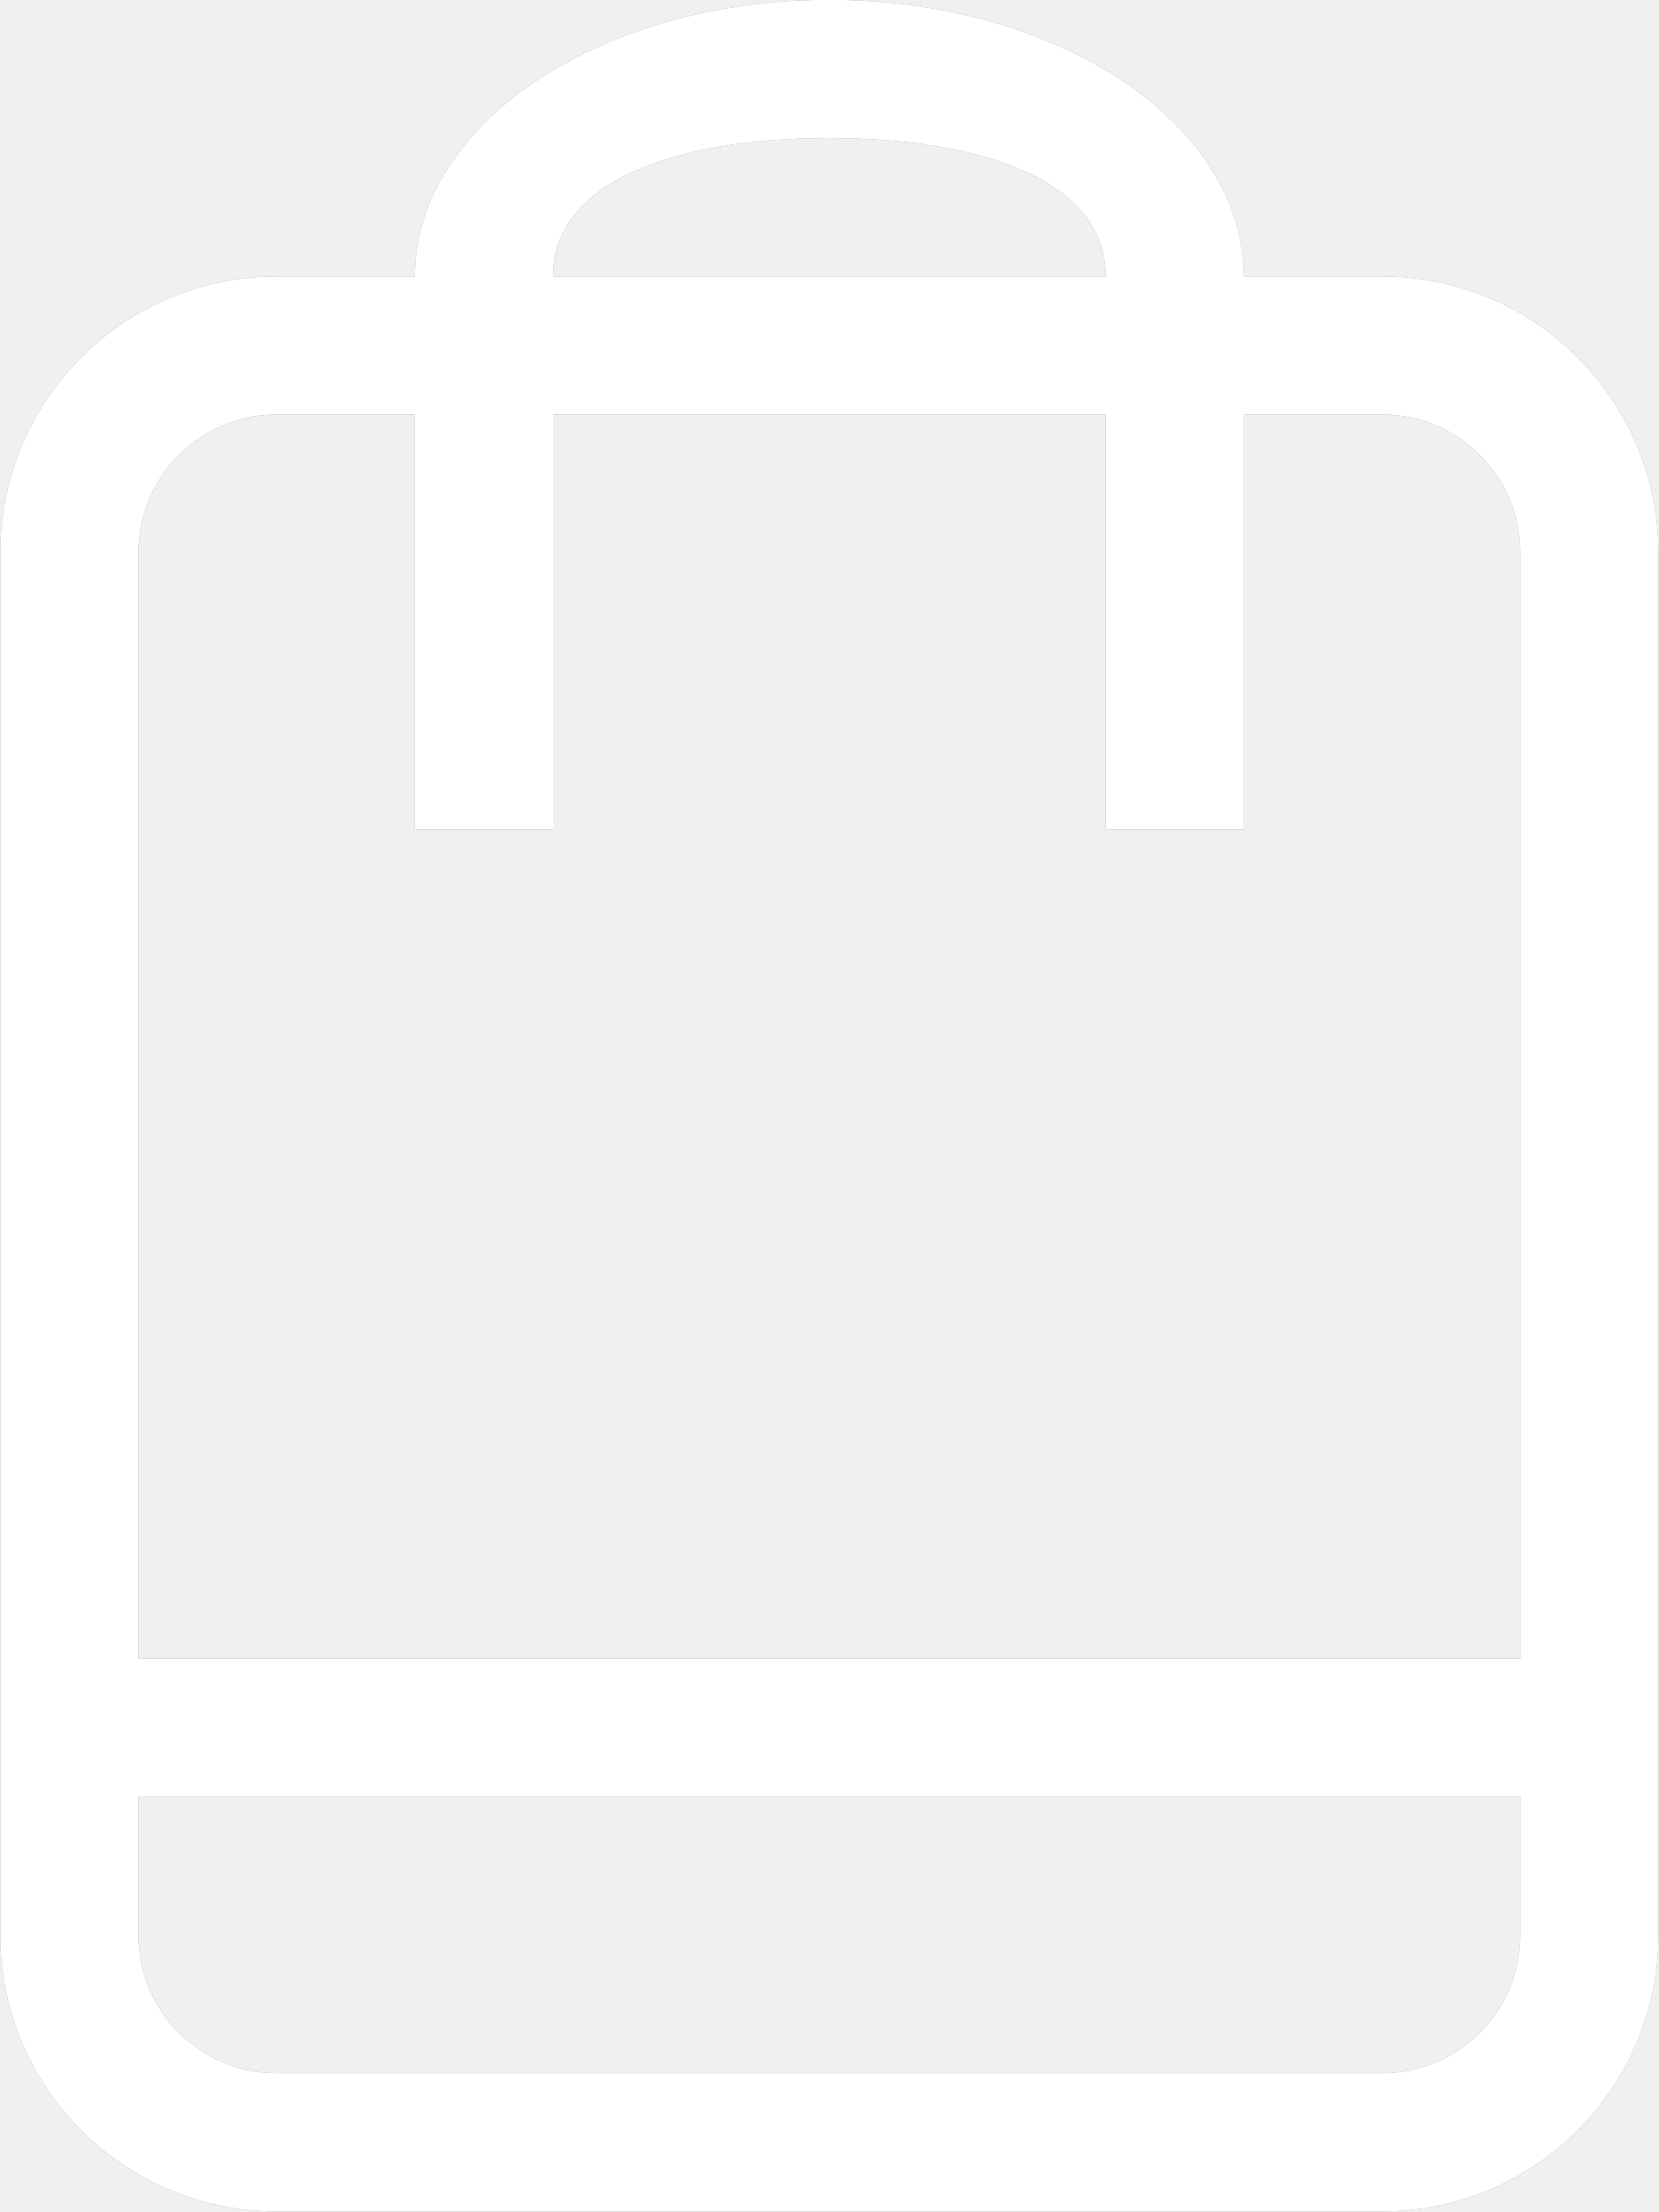
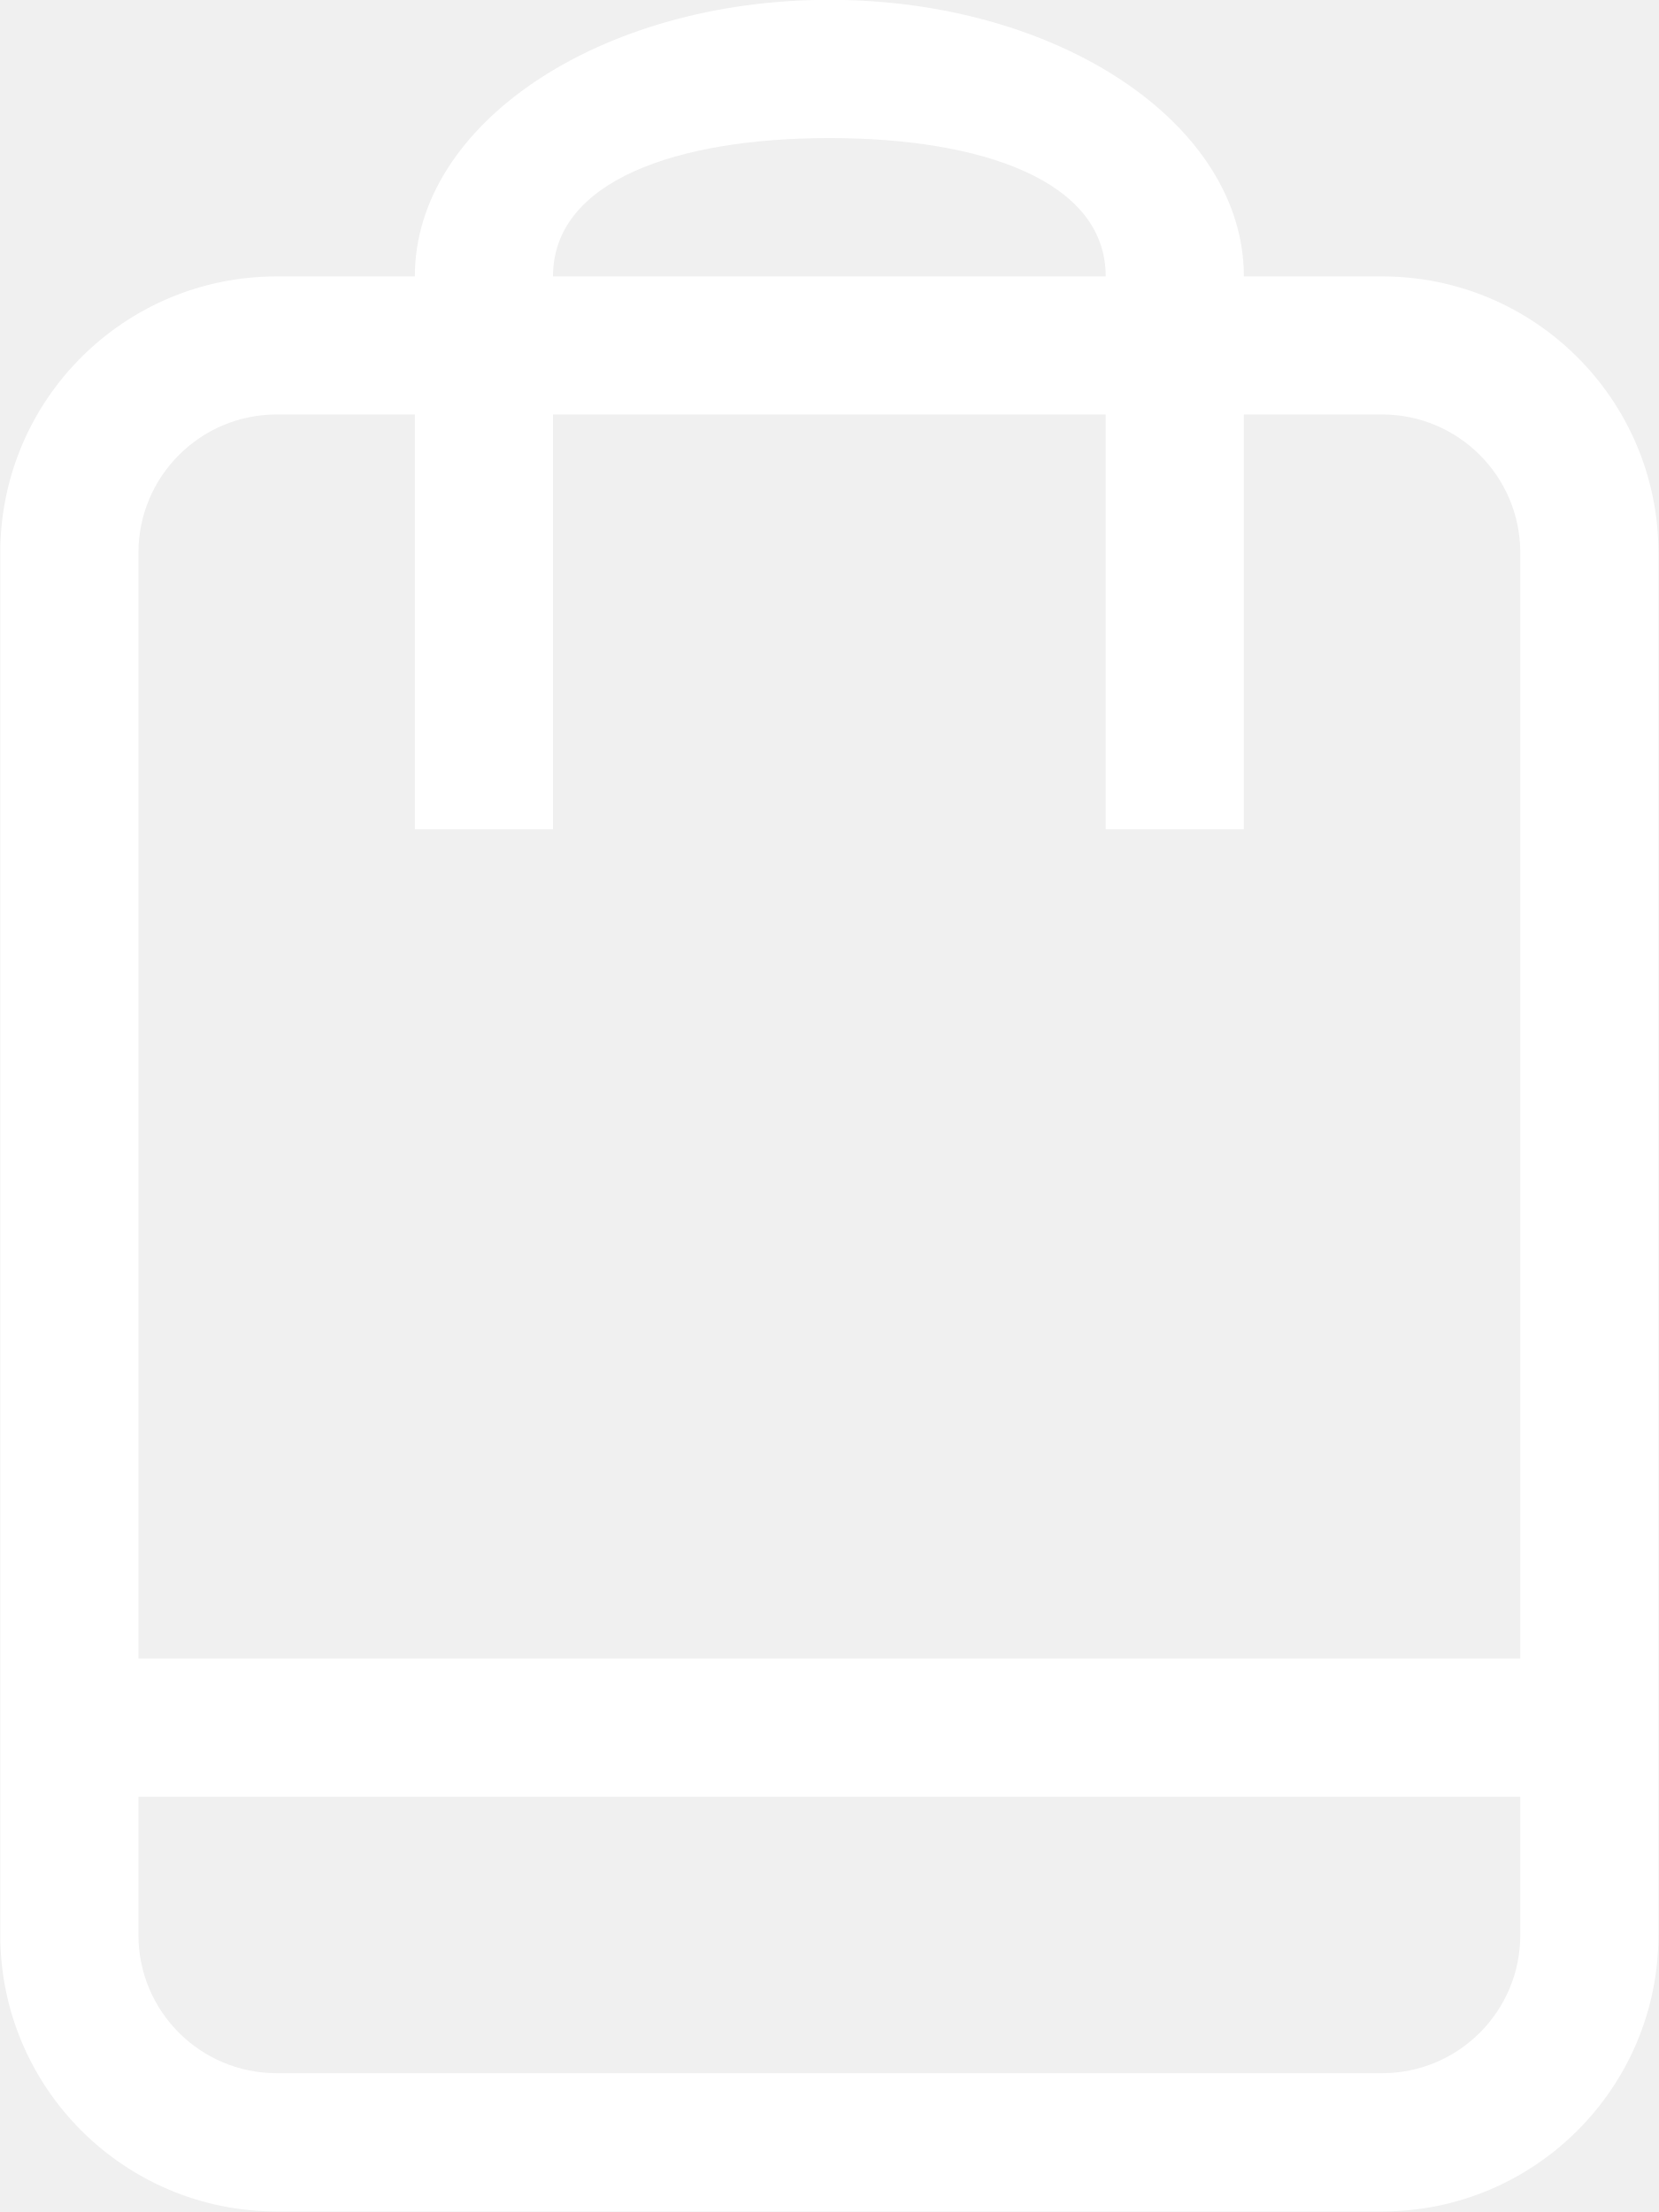
- <svg xmlns="http://www.w3.org/2000/svg" width="18px" height="24px">
-   <defs>
-     <filter id="Filter_0">
-       <feFlood flood-color="rgb(255, 255, 255)" flood-opacity="1" result="floodOut" />
-       <feComposite operator="atop" in="floodOut" in2="SourceGraphic" result="compOut" />
-       <feBlend mode="normal" in="compOut" in2="SourceGraphic" />
-     </filter>
-   </defs>
-   <g filter="url(#Filter_0)">
-     <path fill-rule="evenodd" fill="rgb(0, 0, 0)" d="M14.995,2.999 L13.496,2.999 C13.496,1.342 11.483,-0.002 8.999,-0.002 C6.514,-0.002 4.501,1.342 4.501,2.999 L3.002,2.999 C1.346,2.999 0.003,4.341 0.003,5.997 L0.003,20.995 C0.003,22.651 1.346,23.994 3.002,23.994 L14.995,23.994 C16.652,23.994 17.994,22.651 17.994,20.995 L17.994,5.997 C17.994,4.341 16.652,2.999 14.995,2.999 ZM8.999,1.498 C10.655,1.498 11.997,1.962 11.997,2.999 L6.000,2.999 C6.000,1.962 7.343,1.498 8.999,1.498 ZM16.495,20.995 C16.495,21.823 15.824,22.494 14.995,22.494 L3.002,22.494 C2.174,22.494 1.502,21.823 1.502,20.995 L1.502,19.495 L16.495,19.495 L16.495,20.995 ZM16.495,17.995 L1.502,17.995 L1.502,5.997 C1.502,5.169 2.174,4.497 3.002,4.497 L4.501,4.497 L4.501,8.998 L6.000,8.998 L6.000,4.497 L11.997,4.497 L11.997,8.998 L13.496,8.998 L13.496,4.497 L14.995,4.497 C15.824,4.497 16.495,5.169 16.495,5.997 L16.495,17.995 Z" />
-   </g>
+ <svg xmlns="http://www.w3.org/2000/svg" width="18" height="24" viewBox="0 0 18 24" fill="none">
+   <path fill-rule="evenodd" clip-rule="evenodd" d="M14.995 2.999H13.496C13.496 1.342 11.483 -0.002 8.999 -0.002C6.514 -0.002 4.501 1.342 4.501 2.999H3.002C1.346 2.999 0.003 4.341 0.003 5.997V20.995C0.003 22.651 1.346 23.994 3.002 23.994H14.995C16.652 23.994 17.994 22.651 17.994 20.995V5.997C17.994 4.341 16.652 2.999 14.995 2.999ZM8.999 1.498C10.655 1.498 11.997 1.962 11.997 2.999H6C6 1.962 7.343 1.498 8.999 1.498ZM16.495 20.995C16.495 21.823 15.824 22.494 14.995 22.494H3.002C2.174 22.494 1.502 21.823 1.502 20.995V19.495H16.495V20.995ZM16.495 17.995H1.502V5.997C1.502 5.169 2.174 4.497 3.002 4.497H4.501V8.998H6V4.497H11.997V8.998H13.496V4.497H14.995C15.824 4.497 16.495 5.169 16.495 5.997V17.995Z" fill="white" />
</svg>
